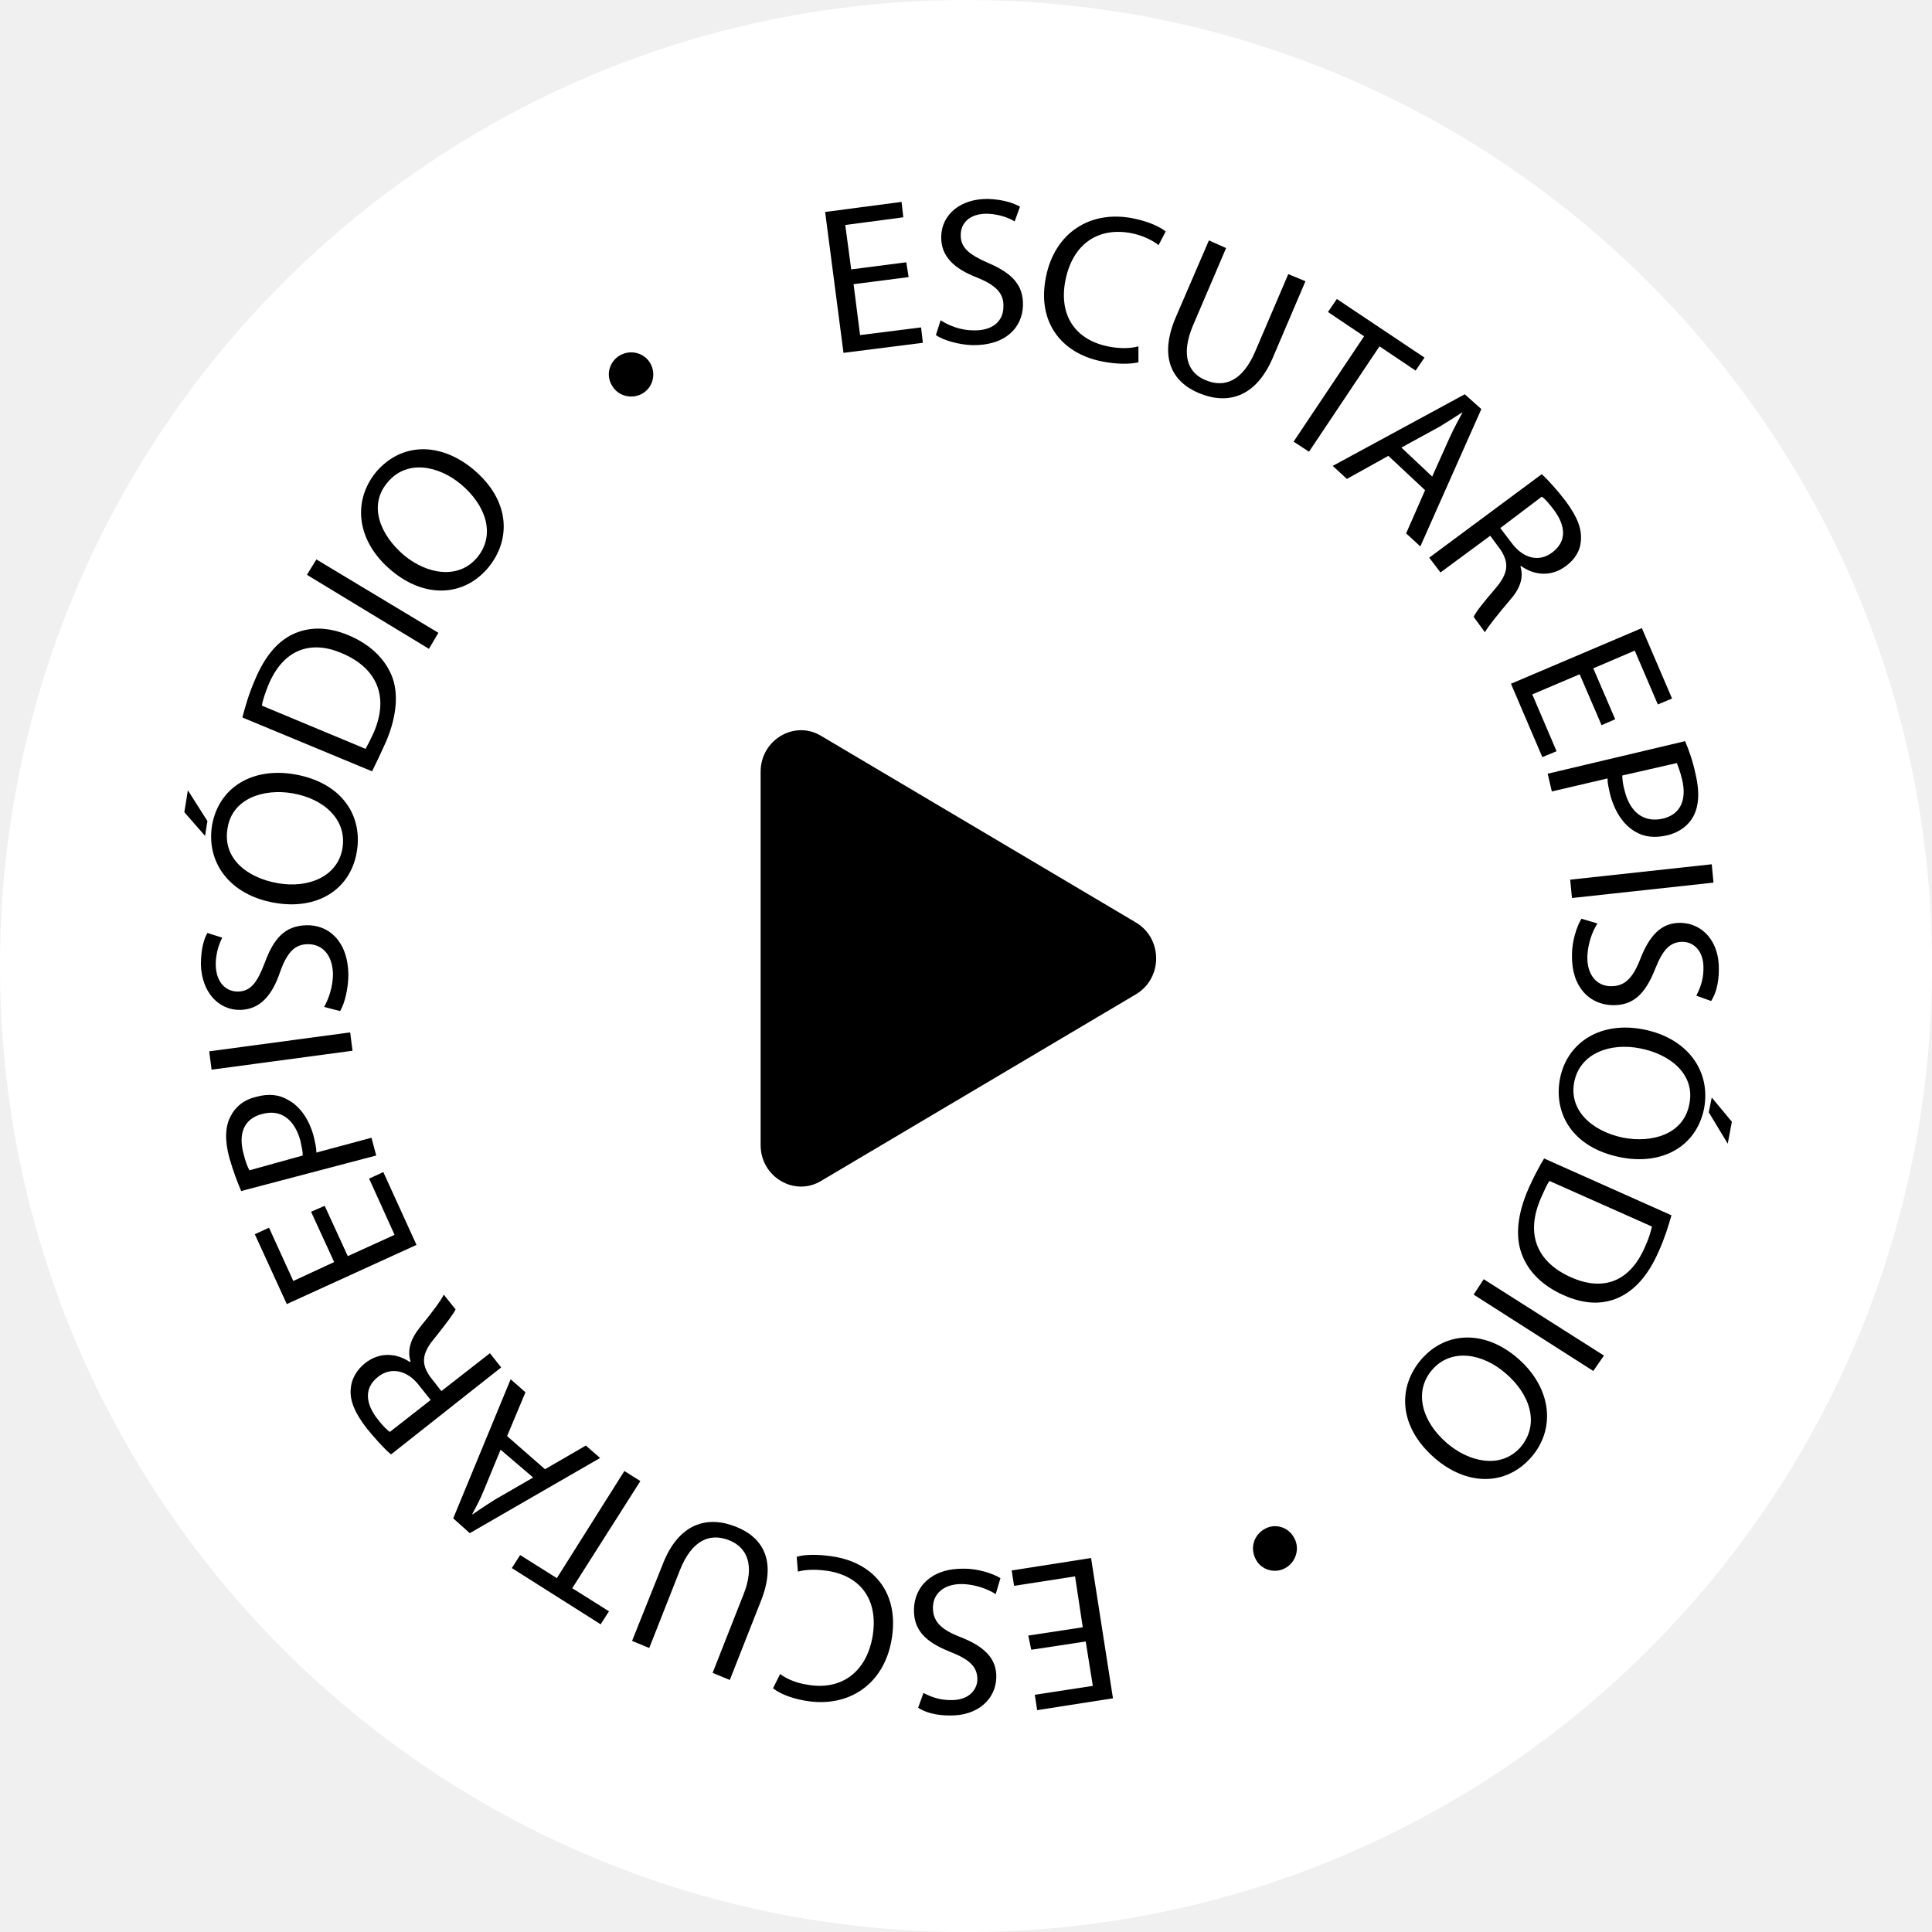
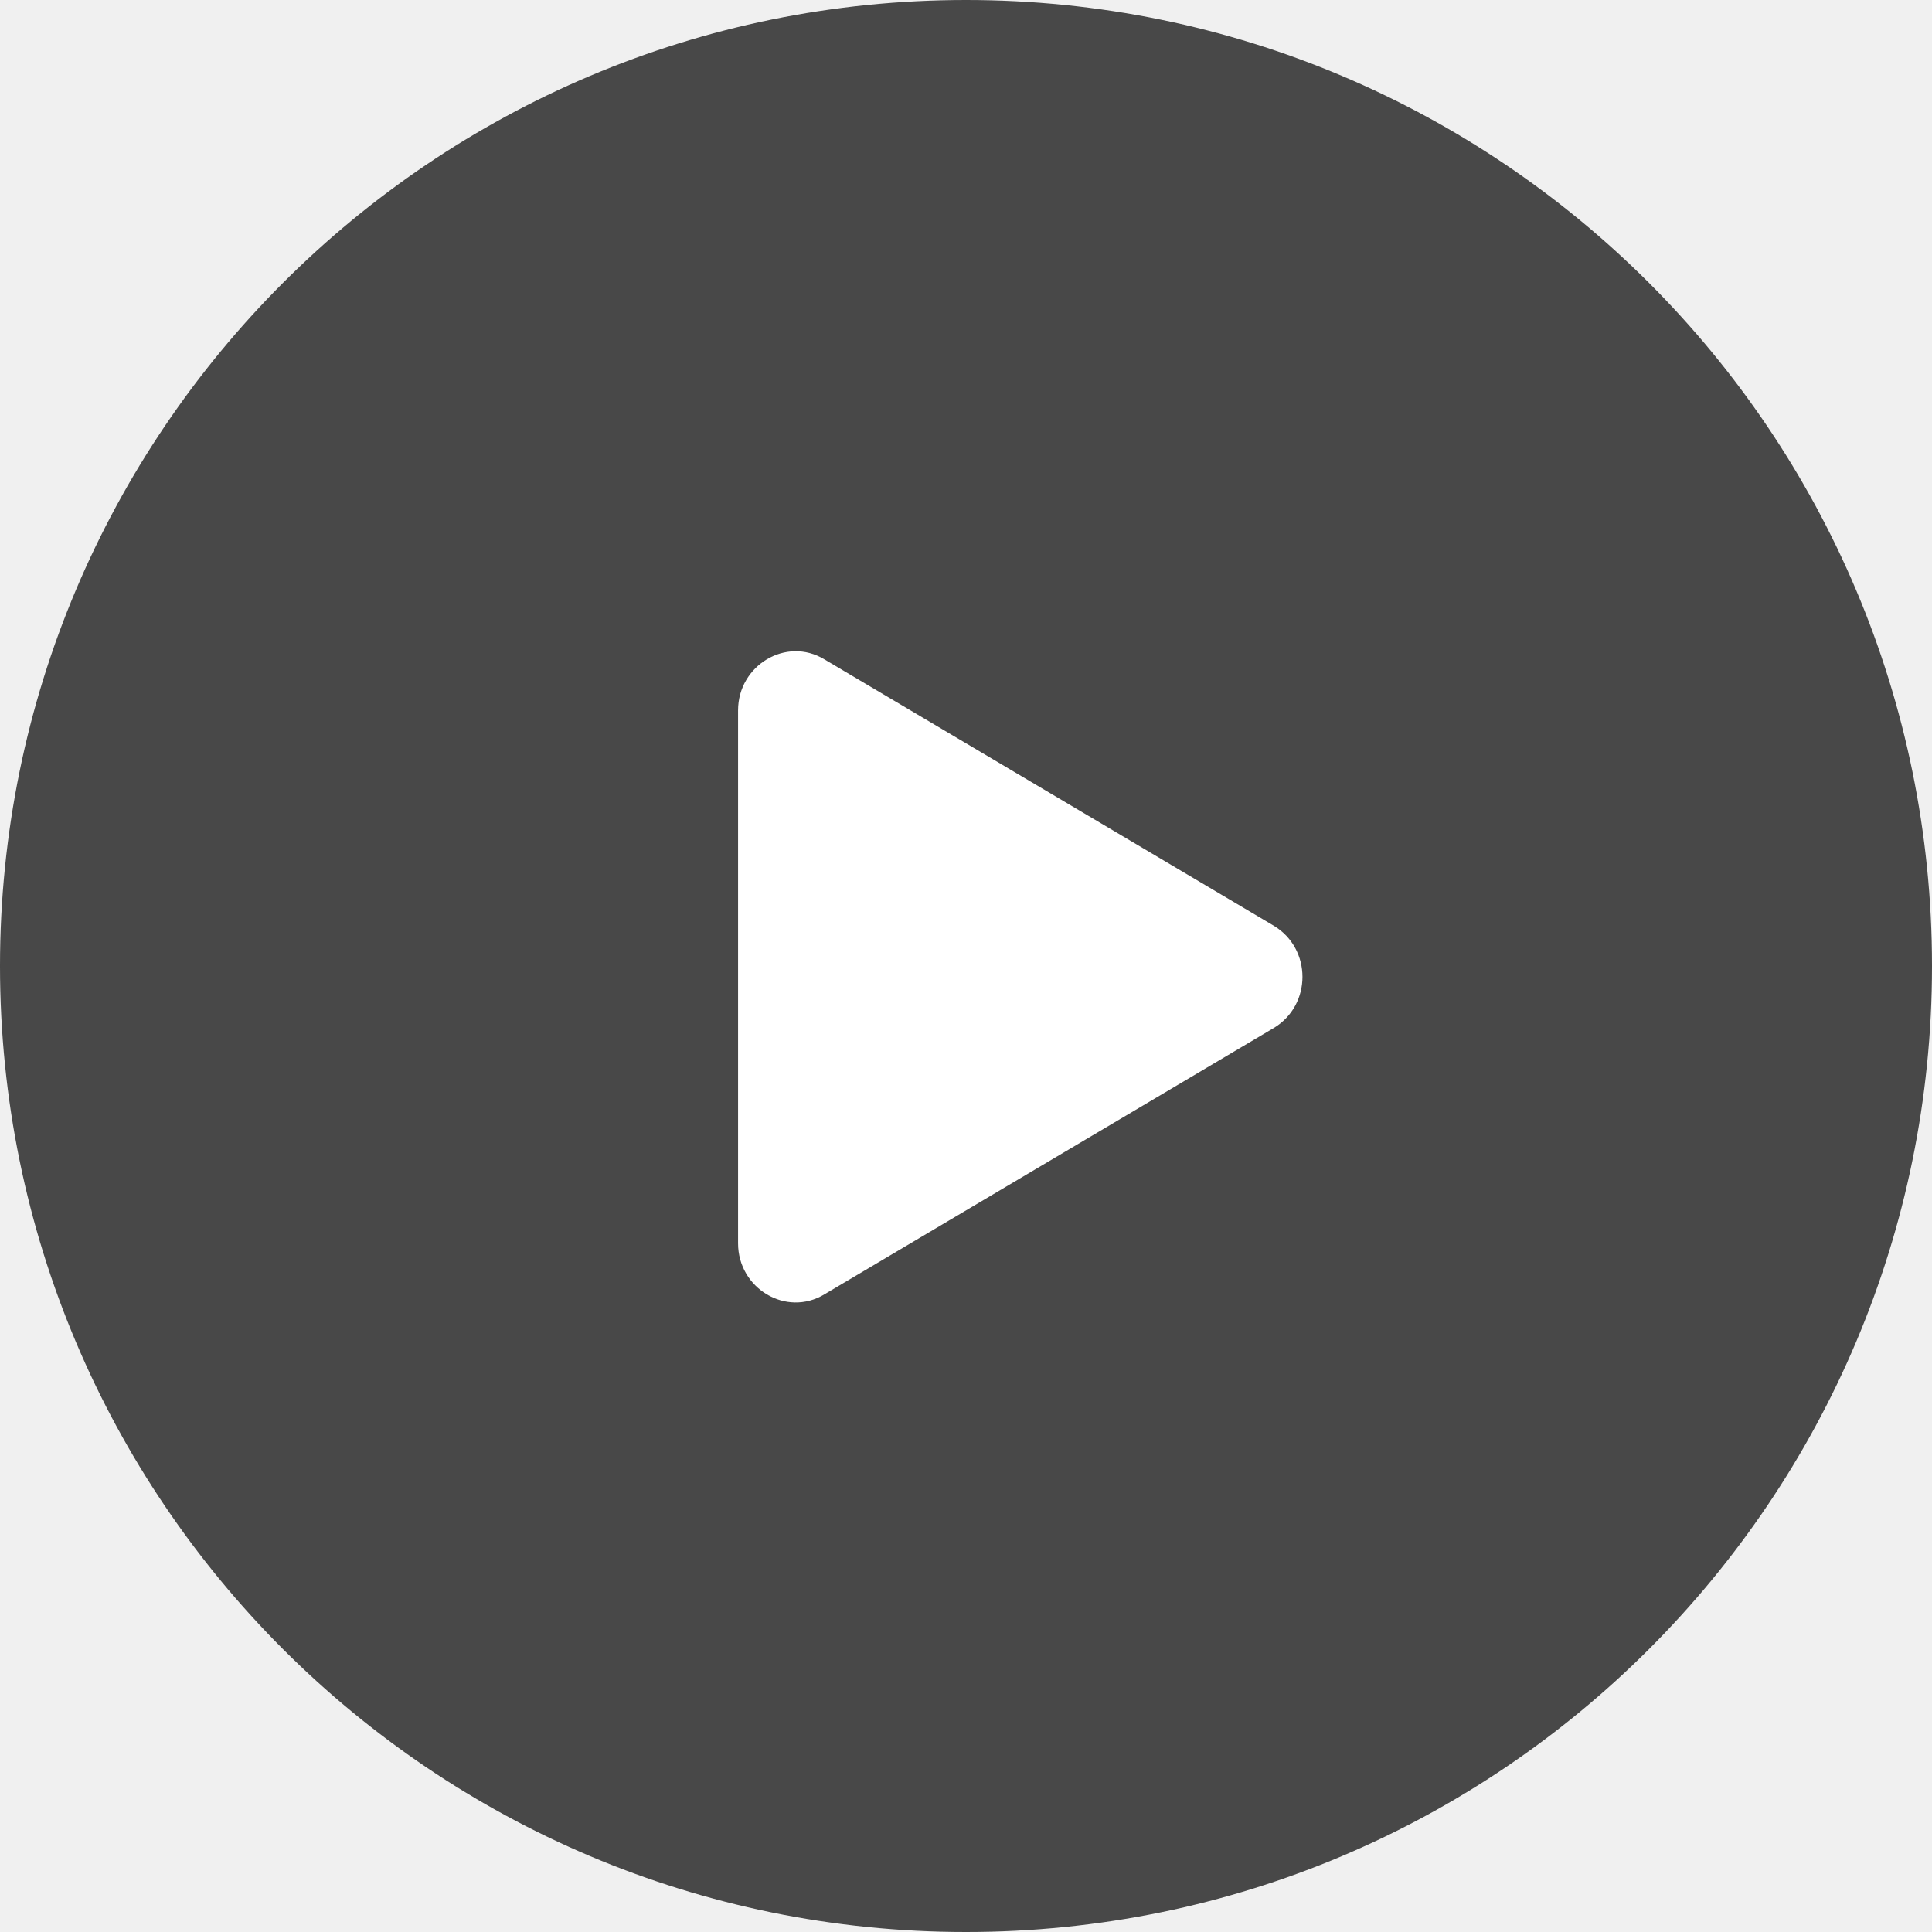
- <svg xmlns="http://www.w3.org/2000/svg" width="127" height="127" viewBox="0 0 127 127">
+ <svg xmlns="http://www.w3.org/2000/svg" width="90" height="90" viewBox="0 0 90 90">
  <g fill="none" fill-rule="evenodd">
-     <circle cx="63.5" cy="63.5" r="63.5" fill="#FFFFFF" />
-     <g fill="#000000" transform="translate(12 13)">
-       <polygon points="47.73 5.214 44.109 5.681 44.537 9.027 48.547 8.521 48.664 9.533 43.447 10.195 42.24 .934 47.263 .272 47.379 1.284 43.564 1.79 43.953 4.708 47.574 4.241" />
-       <path d="M49.832 8.054C50.377 8.405 51.156 8.716 51.973 8.716 53.219 8.755 53.959 8.132 53.959 7.16 53.998 6.304 53.492 5.759 52.246 5.253 50.727 4.669 49.832 3.852 49.871 2.529 49.91 1.089 51.156.039 52.985.078 53.959.117 54.621.35 55.049.584L54.698 1.556C54.387 1.362 53.764 1.089 52.947 1.051 51.662 1.012 51.156 1.751 51.156 2.412 51.117 3.268 51.701 3.735 52.947 4.28 54.504 4.942 55.282 5.72 55.244 7.082 55.205 8.521 54.115 9.728 51.895 9.689 51 9.65 50.027 9.377 49.521 9.027L49.832 8.054zM62.835 10.817C62.368 10.934 61.434 10.973 60.344 10.739 57.774 10.195 56.139 8.171 56.762 5.175 57.346 2.296 59.682.778 62.524 1.362 63.653 1.595 64.353 1.984 64.626 2.218L64.159 3.113C63.769 2.802 63.147 2.49 62.407 2.335 60.266 1.907 58.553 2.957 58.047 5.37 57.579 7.626 58.592 9.3 60.811 9.767 61.55 9.922 62.29 9.922 62.835 9.767L62.835 10.817zM68.597 3.307L66.417 8.405C65.599 10.35 66.105 11.518 67.234 11.984 68.519 12.529 69.687 12.023 70.505 10.117L72.685 5.019 73.814 5.486 71.673 10.506C70.544 13.152 68.675 13.619 66.806 12.84 65.054 12.101 64.159 10.506 65.288 7.86L67.468 2.802 68.597 3.307z" />
-       <polygon points="77.668 9.105 75.293 7.51 75.877 6.654 81.639 10.506 81.055 11.362 78.68 9.767 74.047 16.693 73.035 16.031" />
-       <path fill-rule="nonzero" d="M79.264 16.965L76.539 18.482 75.605 17.626 84.286 12.918 85.376 13.891 81.366 22.918 80.432 22.062 81.678 19.222 79.264 16.965zM82.145 18.327L83.313 15.72C83.585 15.136 83.858 14.63 84.131 14.125L84.092 14.125C83.624 14.436 83.118 14.747 82.612 15.058L80.121 16.42 82.145 18.327zM89.347 18.171C89.815 18.599 90.398 19.261 90.905 19.922 91.683 20.973 91.995 21.751 91.917 22.568 91.878 23.191 91.527 23.774 90.944 24.202 89.97 24.942 88.841 24.825 87.985 24.202L87.946 24.241C88.179 24.981 87.907 25.72 87.245 26.459 86.389 27.471 85.805 28.21 85.61 28.56L84.87 27.549C84.987 27.276 85.493 26.615 86.272 25.72 87.128 24.708 87.245 24.047 86.622 23.113L85.96 22.218 82.69 24.63 81.95 23.658 89.347 18.171zM86.622 21.712L87.362 22.685C88.14 23.735 89.192 23.969 90.048 23.307 91.021 22.568 90.905 21.556 90.165 20.545 89.815 20.078 89.542 19.767 89.347 19.65L86.622 21.712z" />
-       <polygon points="93.279 34.669 91.839 31.323 88.724 32.646 90.321 36.381 89.386 36.77 87.323 31.946 95.927 28.288 97.912 32.918 96.978 33.307 95.46 29.767 92.734 30.934 94.175 34.28" />
-       <path fill-rule="nonzero" d="M98.769,35.72 C99.002,36.265 99.275,37.004 99.469,37.938 C99.742,39.105 99.664,40 99.314,40.661 C99.002,41.245 98.418,41.712 97.601,41.907 C96.783,42.101 96.082,42.023 95.498,41.673 C94.681,41.206 94.097,40.272 93.824,39.144 C93.747,38.794 93.669,38.482 93.669,38.171 L90.009,39.027 L89.737,37.86 L98.769,35.72 Z M94.642,37.977 C94.642,38.249 94.681,38.56 94.798,38.988 C95.148,40.389 96.044,41.089 97.289,40.817 C98.496,40.545 98.885,39.533 98.574,38.249 C98.457,37.743 98.302,37.354 98.224,37.16 L94.642,37.977 Z" />
-       <polygon points="100.637 45.019 91.333 46.031 91.216 44.825 100.521 43.813" />
-       <path d="M93.007,47.704 C92.656,48.249 92.384,49.027 92.345,49.844 C92.306,51.089 92.968,51.829 93.902,51.829 C94.759,51.829 95.304,51.362 95.81,50.078 C96.394,48.56 97.173,47.626 98.496,47.665 C99.937,47.704 101.027,48.911 100.988,50.739 C100.988,51.712 100.754,52.374 100.482,52.802 L99.508,52.451 C99.664,52.14 99.976,51.518 99.976,50.7 C100.015,49.416 99.236,48.911 98.613,48.911 C97.756,48.911 97.289,49.455 96.783,50.739 C96.16,52.296 95.382,53.113 93.98,53.074 C92.54,53.035 91.294,51.946 91.333,49.767 C91.333,48.872 91.644,47.899 91.956,47.393 L93.007,47.704 Z" />
-       <path fill-rule="nonzero" d="M94.525 63.074C91.372 62.451 90.087 60.195 90.554 57.86 91.06 55.447 93.279 54.125 96.044 54.669 98.963 55.253 100.482 57.432 100.015 59.883 99.508 62.374 97.25 63.619 94.525 63.074zM95.81 55.914C93.863 55.525 91.878 56.226 91.489 58.093 91.099 59.961 92.618 61.362 94.72 61.79 96.55 62.14 98.652 61.595 99.041 59.611 99.469 57.665 97.834 56.304 95.81 55.914zM101.572 62.179L100.326 60.117 100.521 59.144 101.844 60.739 101.572 62.179zM97.873 66.887C97.679 67.588 97.406 68.444 97.017 69.3 96.316 70.895 95.421 71.829 94.408 72.296 93.357 72.763 92.189 72.763 90.788 72.14 89.386 71.518 88.452 70.584 88.024 69.416 87.595 68.249 87.751 66.77 88.491 65.097 88.841 64.319 89.192 63.658 89.503 63.152L97.873 66.887zM89.853 64.63C89.659 64.903 89.503 65.292 89.308 65.72 88.257 68.093 88.997 69.961 91.294 70.973 93.318 71.868 95.109 71.323 96.121 68.988 96.394 68.405 96.511 67.977 96.589 67.626L89.853 64.63z" />
-       <polygon points="92.734 77.121 84.87 72.101 85.532 71.089 93.435 76.109" />
-       <path fill-rule="nonzero" d="M82.301,82.84 C79.887,80.739 79.887,78.132 81.444,76.342 C83.079,74.475 85.649,74.436 87.79,76.304 C90.009,78.249 90.282,80.934 88.647,82.802 C86.973,84.708 84.403,84.669 82.301,82.84 Z M86.973,77.276 C85.454,75.953 83.391,75.603 82.145,77.043 C80.899,78.482 81.483,80.467 83.118,81.868 C84.52,83.074 86.622,83.619 87.946,82.14 C89.269,80.584 88.53,78.599 86.973,77.276 Z" />
-       <path d="M73.074,88.093 C73.463,88.794 73.191,89.689 72.49,90.078 C71.789,90.467 70.894,90.195 70.544,89.494 C70.154,88.755 70.427,87.899 71.127,87.51 C71.789,87.121 72.685,87.354 73.074,88.093 Z" />
-       <polygon points="55.594 94.514 59.176 93.969 58.669 90.623 54.66 91.245 54.504 90.233 59.721 89.416 61.161 98.638 56.178 99.416 56.022 98.405 59.837 97.821 59.37 94.903 55.789 95.447" />
-       <path d="M53.453 91.79C52.908 91.44 52.129 91.167 51.311 91.128 50.066 91.089 49.326 91.751 49.326 92.685 49.326 93.541 49.793 94.086 51.078 94.591 52.596 95.175 53.531 95.953 53.492 97.276 53.453 98.716 52.246 99.805 50.416 99.767 49.443 99.767 48.781 99.533 48.353 99.261L48.703 98.288C49.015 98.444 49.637 98.755 50.455 98.755 51.74 98.794 52.246 98.016 52.246 97.393 52.246 96.537 51.701 96.07 50.416 95.564 48.859 94.942 48.041 94.163 48.08 92.763 48.119 91.323 49.209 90.078 51.389 90.117 52.285 90.117 53.258 90.428 53.764 90.739L53.453 91.79zM40.372 89.339C40.839 89.183 41.773 89.144 42.902 89.339 45.511 89.805 47.146 91.79 46.601 94.825 46.095 97.704 43.798 99.3 40.917 98.794 39.788 98.599 39.087 98.21 38.815 97.977L39.282 97.043C39.71 97.354 40.294 97.626 41.073 97.743 43.214 98.132 44.927 97.004 45.355 94.591 45.744 92.335 44.732 90.661 42.474 90.272 41.734 90.156 40.995 90.156 40.45 90.311L40.372 89.339zM34.844 96.965L36.868 91.829C37.647 89.883 37.102 88.716 35.934 88.249 34.649 87.743 33.481 88.249 32.702 90.195L30.678 95.331 29.549 94.864 31.573 89.805C32.624 87.121 34.493 86.615 36.362 87.354 38.153 88.054 39.087 89.611 37.997 92.296L35.973 97.432 34.844 96.965z" />
-       <polygon points="25.617 91.401 28.031 92.918 27.485 93.774 21.646 90.078 22.191 89.222 24.605 90.739 29.043 83.696 30.094 84.358" />
-       <path fill-rule="nonzero" d="M23.826 83.58L26.512 82.023 27.447 82.84 18.882 87.782 17.792 86.809 21.568 77.665 22.541 78.521 21.334 81.401 23.826 83.58zM20.906 82.296L19.816 84.942C19.582 85.525 19.31 86.031 19.037 86.537L19.076 86.537C19.544 86.226 20.05 85.875 20.556 85.564L23.047 84.125 20.906 82.296zM13.704 82.607C13.237 82.218 12.653 81.556 12.108 80.895 11.329 79.883 10.979 79.066 11.056 78.288 11.095 77.665 11.446 77.043 11.991 76.615 12.964 75.837 14.093 75.953 14.95 76.537L14.989 76.498C14.755 75.759 14.989 75.019 15.611 74.241 16.468 73.191 17.013 72.451 17.169 72.101L17.947 73.074C17.831 73.346 17.324 74.008 16.585 74.942 15.728 75.953 15.65 76.654 16.312 77.549L17.013 78.444 20.205 75.953 20.945 76.887 13.704 82.607zM16.312 79.027L15.534 78.054C14.755 77.043 13.665 76.848 12.847 77.51 11.913 78.249 12.03 79.261 12.808 80.272 13.159 80.739 13.47 81.012 13.626 81.128L16.312 79.027z" />
-       <polygon points="9.344 66.265 10.862 69.572 13.937 68.171 12.263 64.475 13.198 64.047 15.378 68.833 6.852 72.724 4.75 68.132 5.684 67.704 7.28 71.206 9.966 69.961 8.448 66.654" />
-       <path fill-rule="nonzero" d="M3.854,65.292 C3.621,64.747 3.348,64.047 3.076,63.113 C2.764,61.946 2.803,61.051 3.153,60.389 C3.465,59.767 4.01,59.3 4.827,59.105 C5.645,58.872 6.346,58.949 6.93,59.3 C7.747,59.728 8.37,60.661 8.643,61.79 C8.721,62.14 8.798,62.451 8.798,62.763 L12.419,61.79 L12.731,62.957 L3.854,65.292 Z M7.903,62.957 C7.903,62.685 7.825,62.374 7.747,61.984 C7.358,60.584 6.463,59.883 5.217,60.233 C4.01,60.545 3.66,61.556 4.01,62.84 C4.127,63.346 4.282,63.735 4.399,63.93 L7.903,62.957 Z" />
-       <polygon points="1.752 56.109 11.018 54.864 11.173 56.07 1.908 57.315" />
-       <path d="M9.305,53.191 C9.616,52.646 9.889,51.829 9.889,51.012 C9.85,49.767 9.188,49.066 8.253,49.066 C7.397,49.066 6.891,49.572 6.424,50.856 C5.918,52.374 5.139,53.346 3.815,53.385 C2.375,53.424 1.246,52.218 1.207,50.389 C1.207,49.416 1.402,48.716 1.635,48.327 L2.608,48.638 C2.453,48.949 2.18,49.572 2.18,50.428 C2.219,51.712 2.959,52.179 3.621,52.179 C4.477,52.179 4.905,51.595 5.411,50.272 C5.995,48.677 6.735,47.86 8.137,47.821 C9.577,47.782 10.862,48.833 10.901,51.051 C10.901,51.946 10.667,52.957 10.356,53.463 L9.305,53.191 Z" />
-       <path fill-rule="nonzero" d="M.35 38.949L1.635 40.973 1.479 41.946.117 40.389.35 38.949zM7.358 37.899C10.511 38.444 11.874 40.661 11.446 43.035 11.018 45.486 8.837 46.848 6.034 46.342 3.115 45.837 1.518 43.696 1.947 41.206 2.414 38.716 4.633 37.432 7.358 37.899zM6.268 45.058C8.253 45.409 10.2 44.63 10.511 42.763 10.823 40.895 9.305 39.494 7.202 39.144 5.373 38.833 3.27 39.455 2.959 41.44 2.608 43.424 4.244 44.708 6.268 45.058zM3.932 34.163C4.127 33.424 4.36 32.607 4.75 31.712 5.411 30.117 6.268 29.144 7.28 28.677 8.292 28.21 9.499 28.171 10.901 28.755 12.302 29.339 13.276 30.272 13.743 31.401 14.21 32.529 14.093 34.047 13.392 35.72 13.042 36.498 12.731 37.16 12.458 37.704L3.932 34.163zM12.03 36.226C12.185 35.953 12.38 35.564 12.575 35.136 13.587 32.763 12.769 30.895 10.434 29.922 8.409 29.066 6.618 29.689 5.645 32.023 5.411 32.607 5.256 33.074 5.217 33.385L12.03 36.226z" />
-       <polygon points="8.798 23.774 16.818 28.599 16.195 29.65 8.176 24.786" />
-       <path fill-rule="nonzero" d="M19.076,17.821 C21.568,19.883 21.607,22.49 20.089,24.319 C18.492,26.226 15.923,26.342 13.743,24.514 C11.446,22.607 11.134,19.961 12.731,18.016 C14.405,16.07 16.935,16.07 19.076,17.821 Z M14.56,23.502 C16.118,24.786 18.181,25.097 19.388,23.619 C20.595,22.14 19.933,20.195 18.298,18.833 C16.857,17.626 14.755,17.16 13.47,18.716 C12.185,20.233 13.003,22.179 14.56,23.502 Z" />
-       <path d="M28.225,12.335 C27.797,11.634 28.069,10.739 28.77,10.35 C29.471,9.961 30.366,10.195 30.756,10.895 C31.145,11.595 30.911,12.49 30.211,12.879 C29.51,13.268 28.615,13.035 28.225,12.335 Z" />
-     </g>
-     <path fill="#000000" d="M74.682,60.647 L53.974,48.372 C52.216,47.313 50,48.646 50,50.725 L50,75.275 C50,77.354 52.216,78.687 53.974,77.628 L74.682,65.353 C76.439,64.294 76.439,61.706 74.682,60.647 Z" />
+     <circle cx="45" cy="45" r="45" fill="#000000" opacity=".7" />
+     <path fill="#FFFFFF" d="M59.341,43.126 L38.4,30.713 C36.623,29.642 34.382,30.991 34.382,33.093 L34.382,57.919 C34.382,60.021 36.623,61.369 38.4,60.298 L59.341,47.885 C61.118,46.814 61.118,44.197 59.341,43.126 Z" />
  </g>
</svg>
